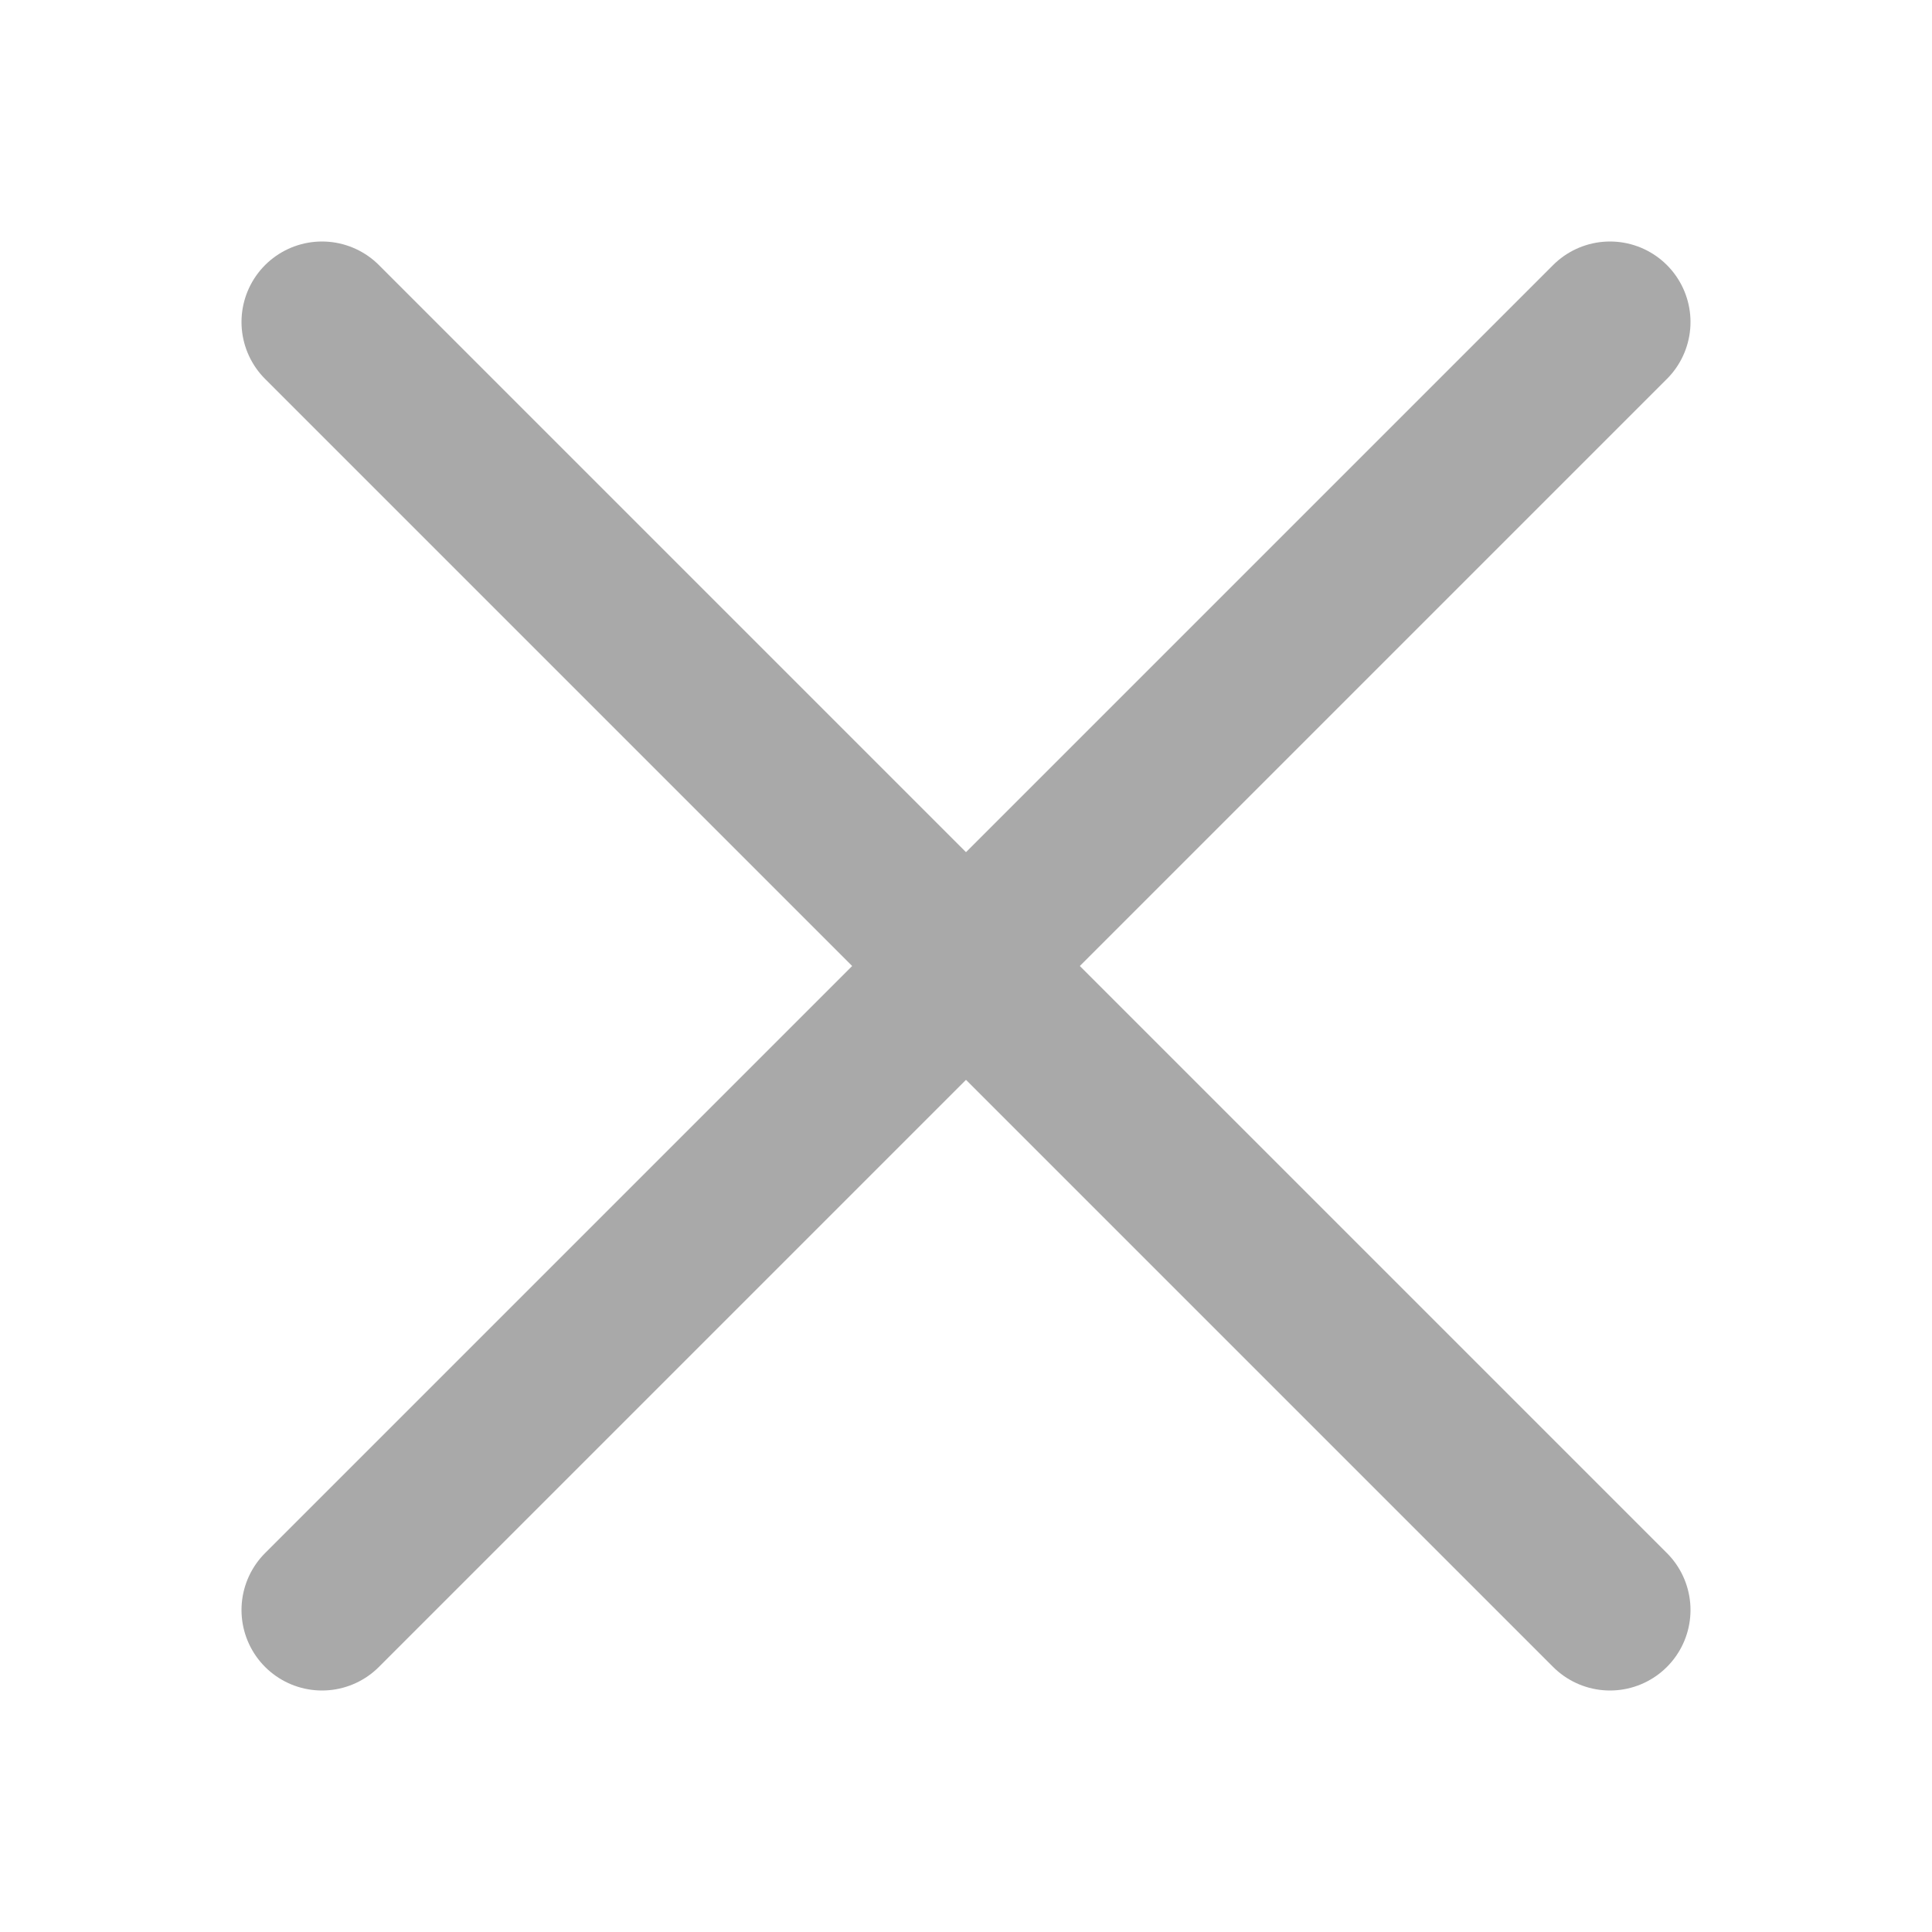
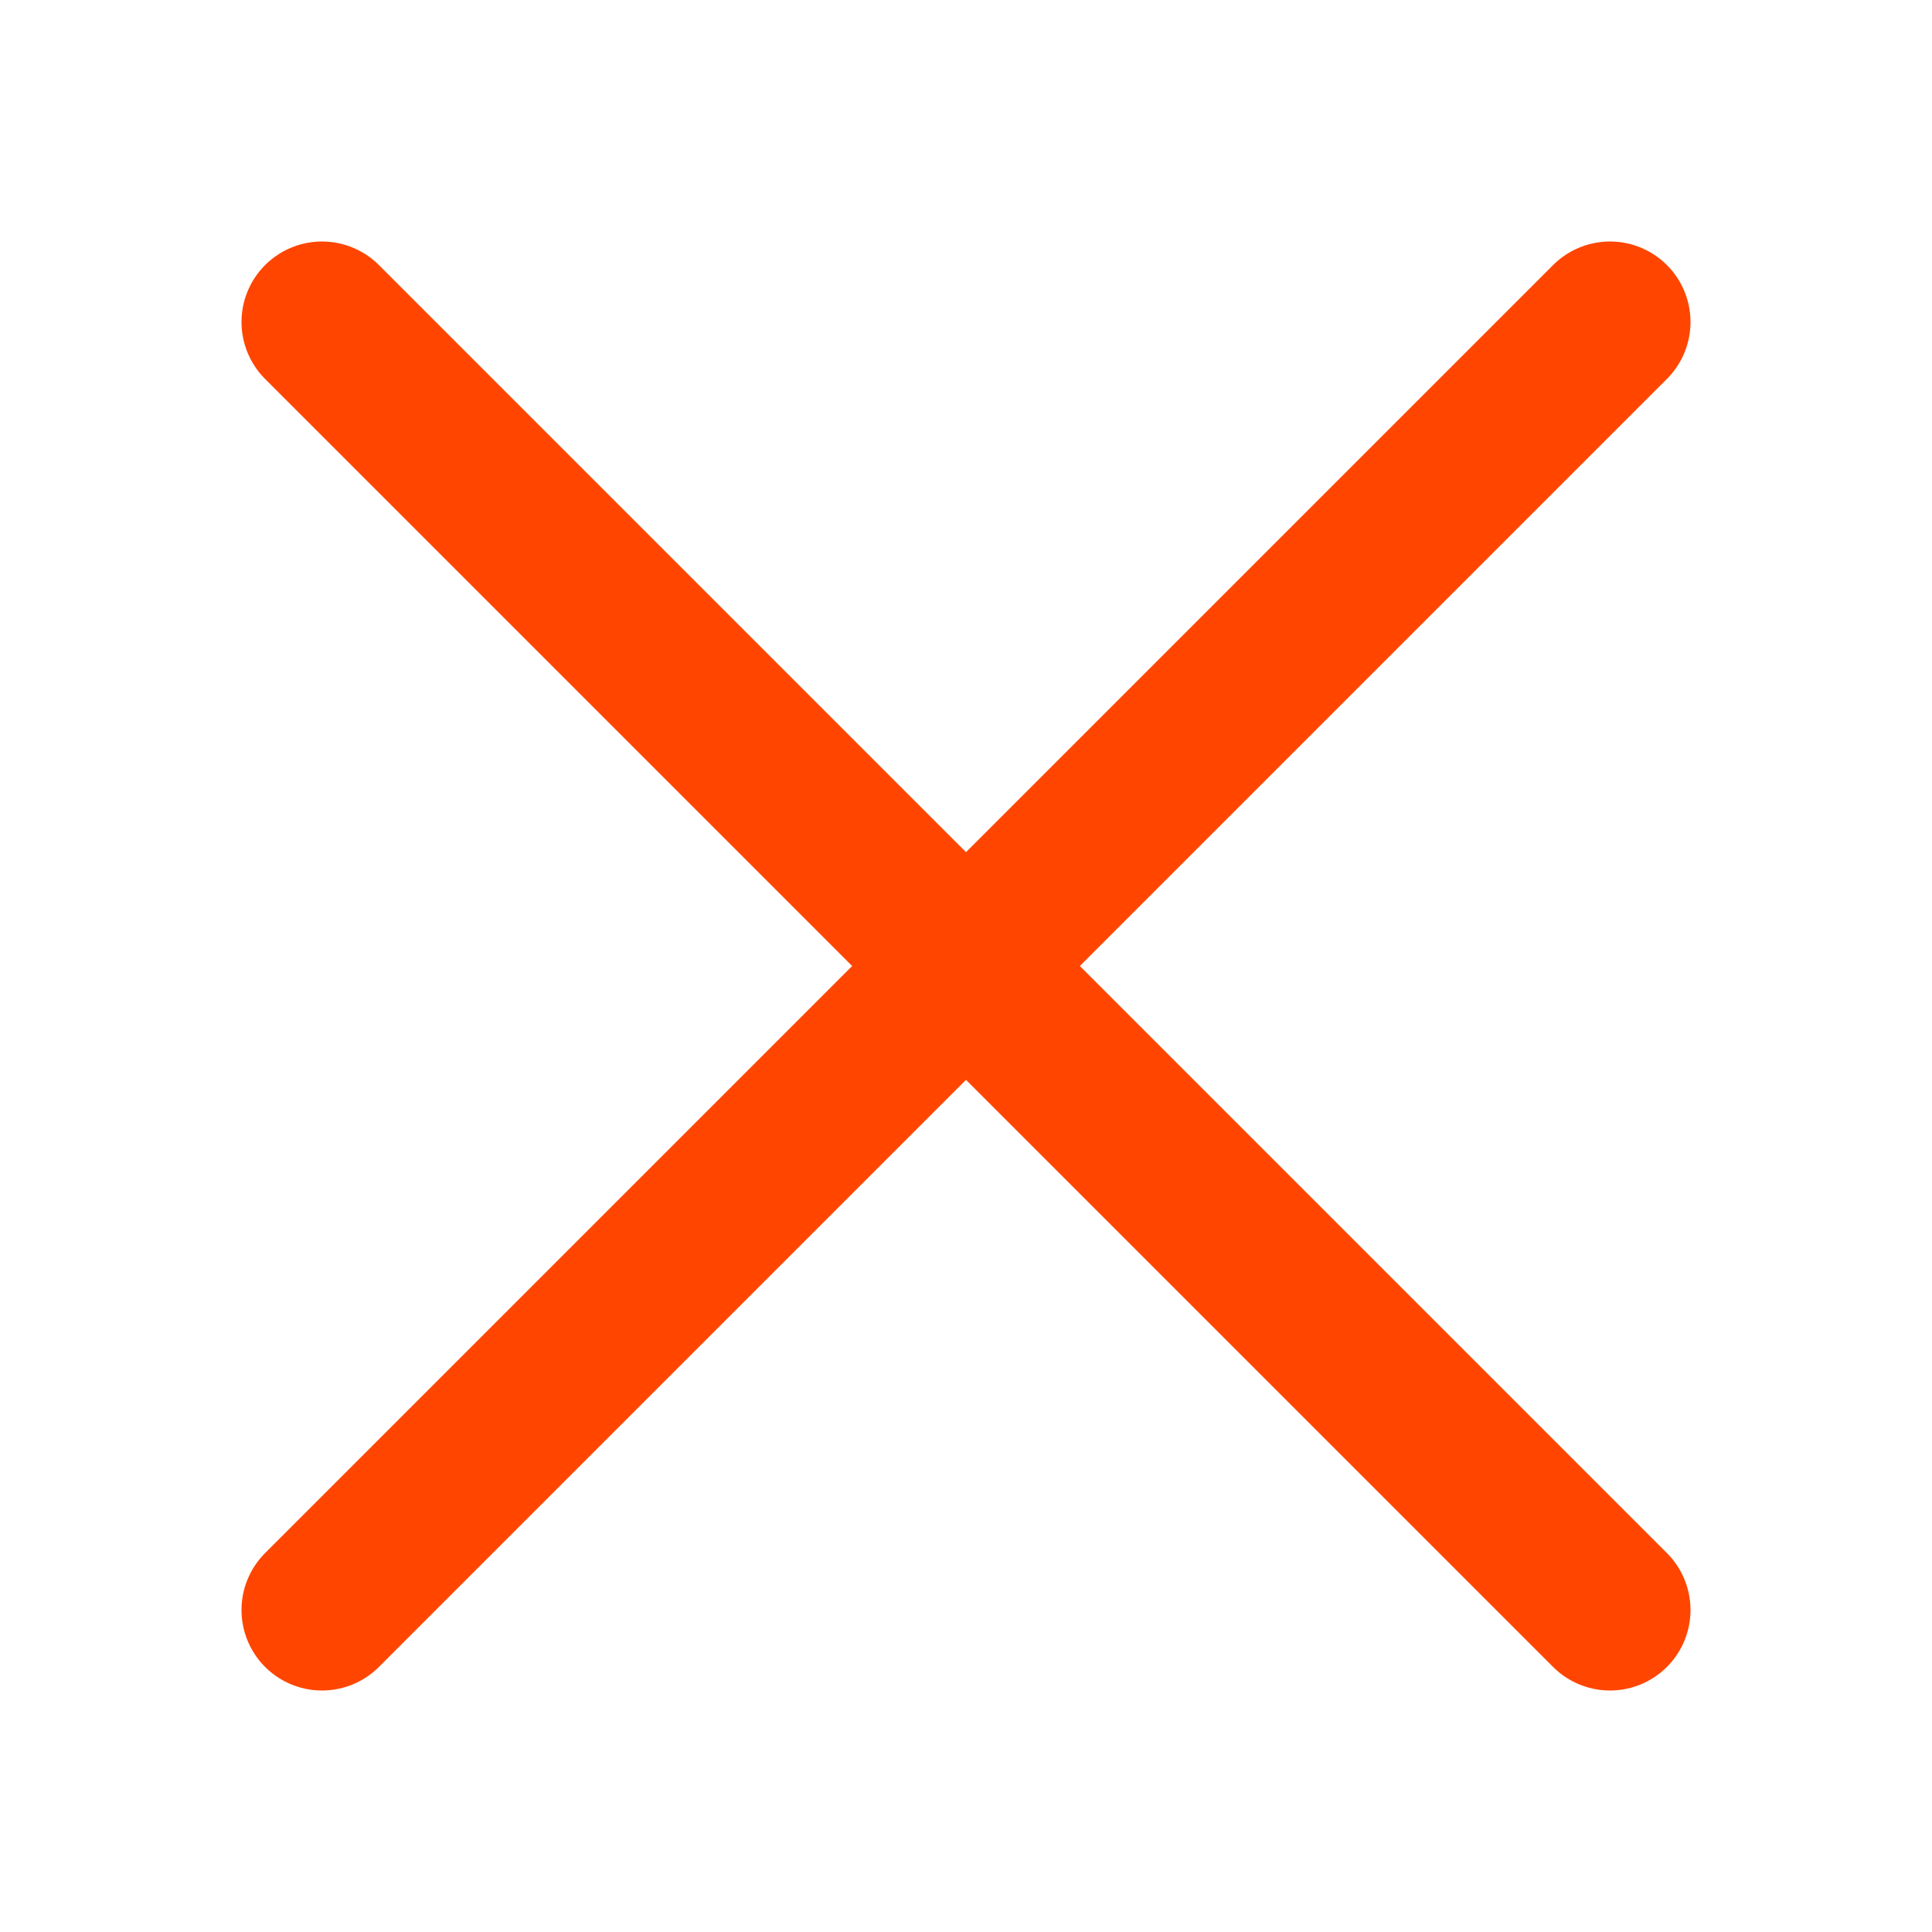
<svg xmlns="http://www.w3.org/2000/svg" width="48" height="48" viewBox="0 0 48 48">
-   <path fill="none" stroke="darkgray" stroke-linecap="round" stroke-linejoin="round" stroke-width="4" d="m8 8l32 32M8 40L40 8" />
+   <path fill="none" stroke="orangered" stroke-linecap="round" stroke-linejoin="round" stroke-width="4" d="m8 8l32 32M8 40L40 8" />
</svg>
